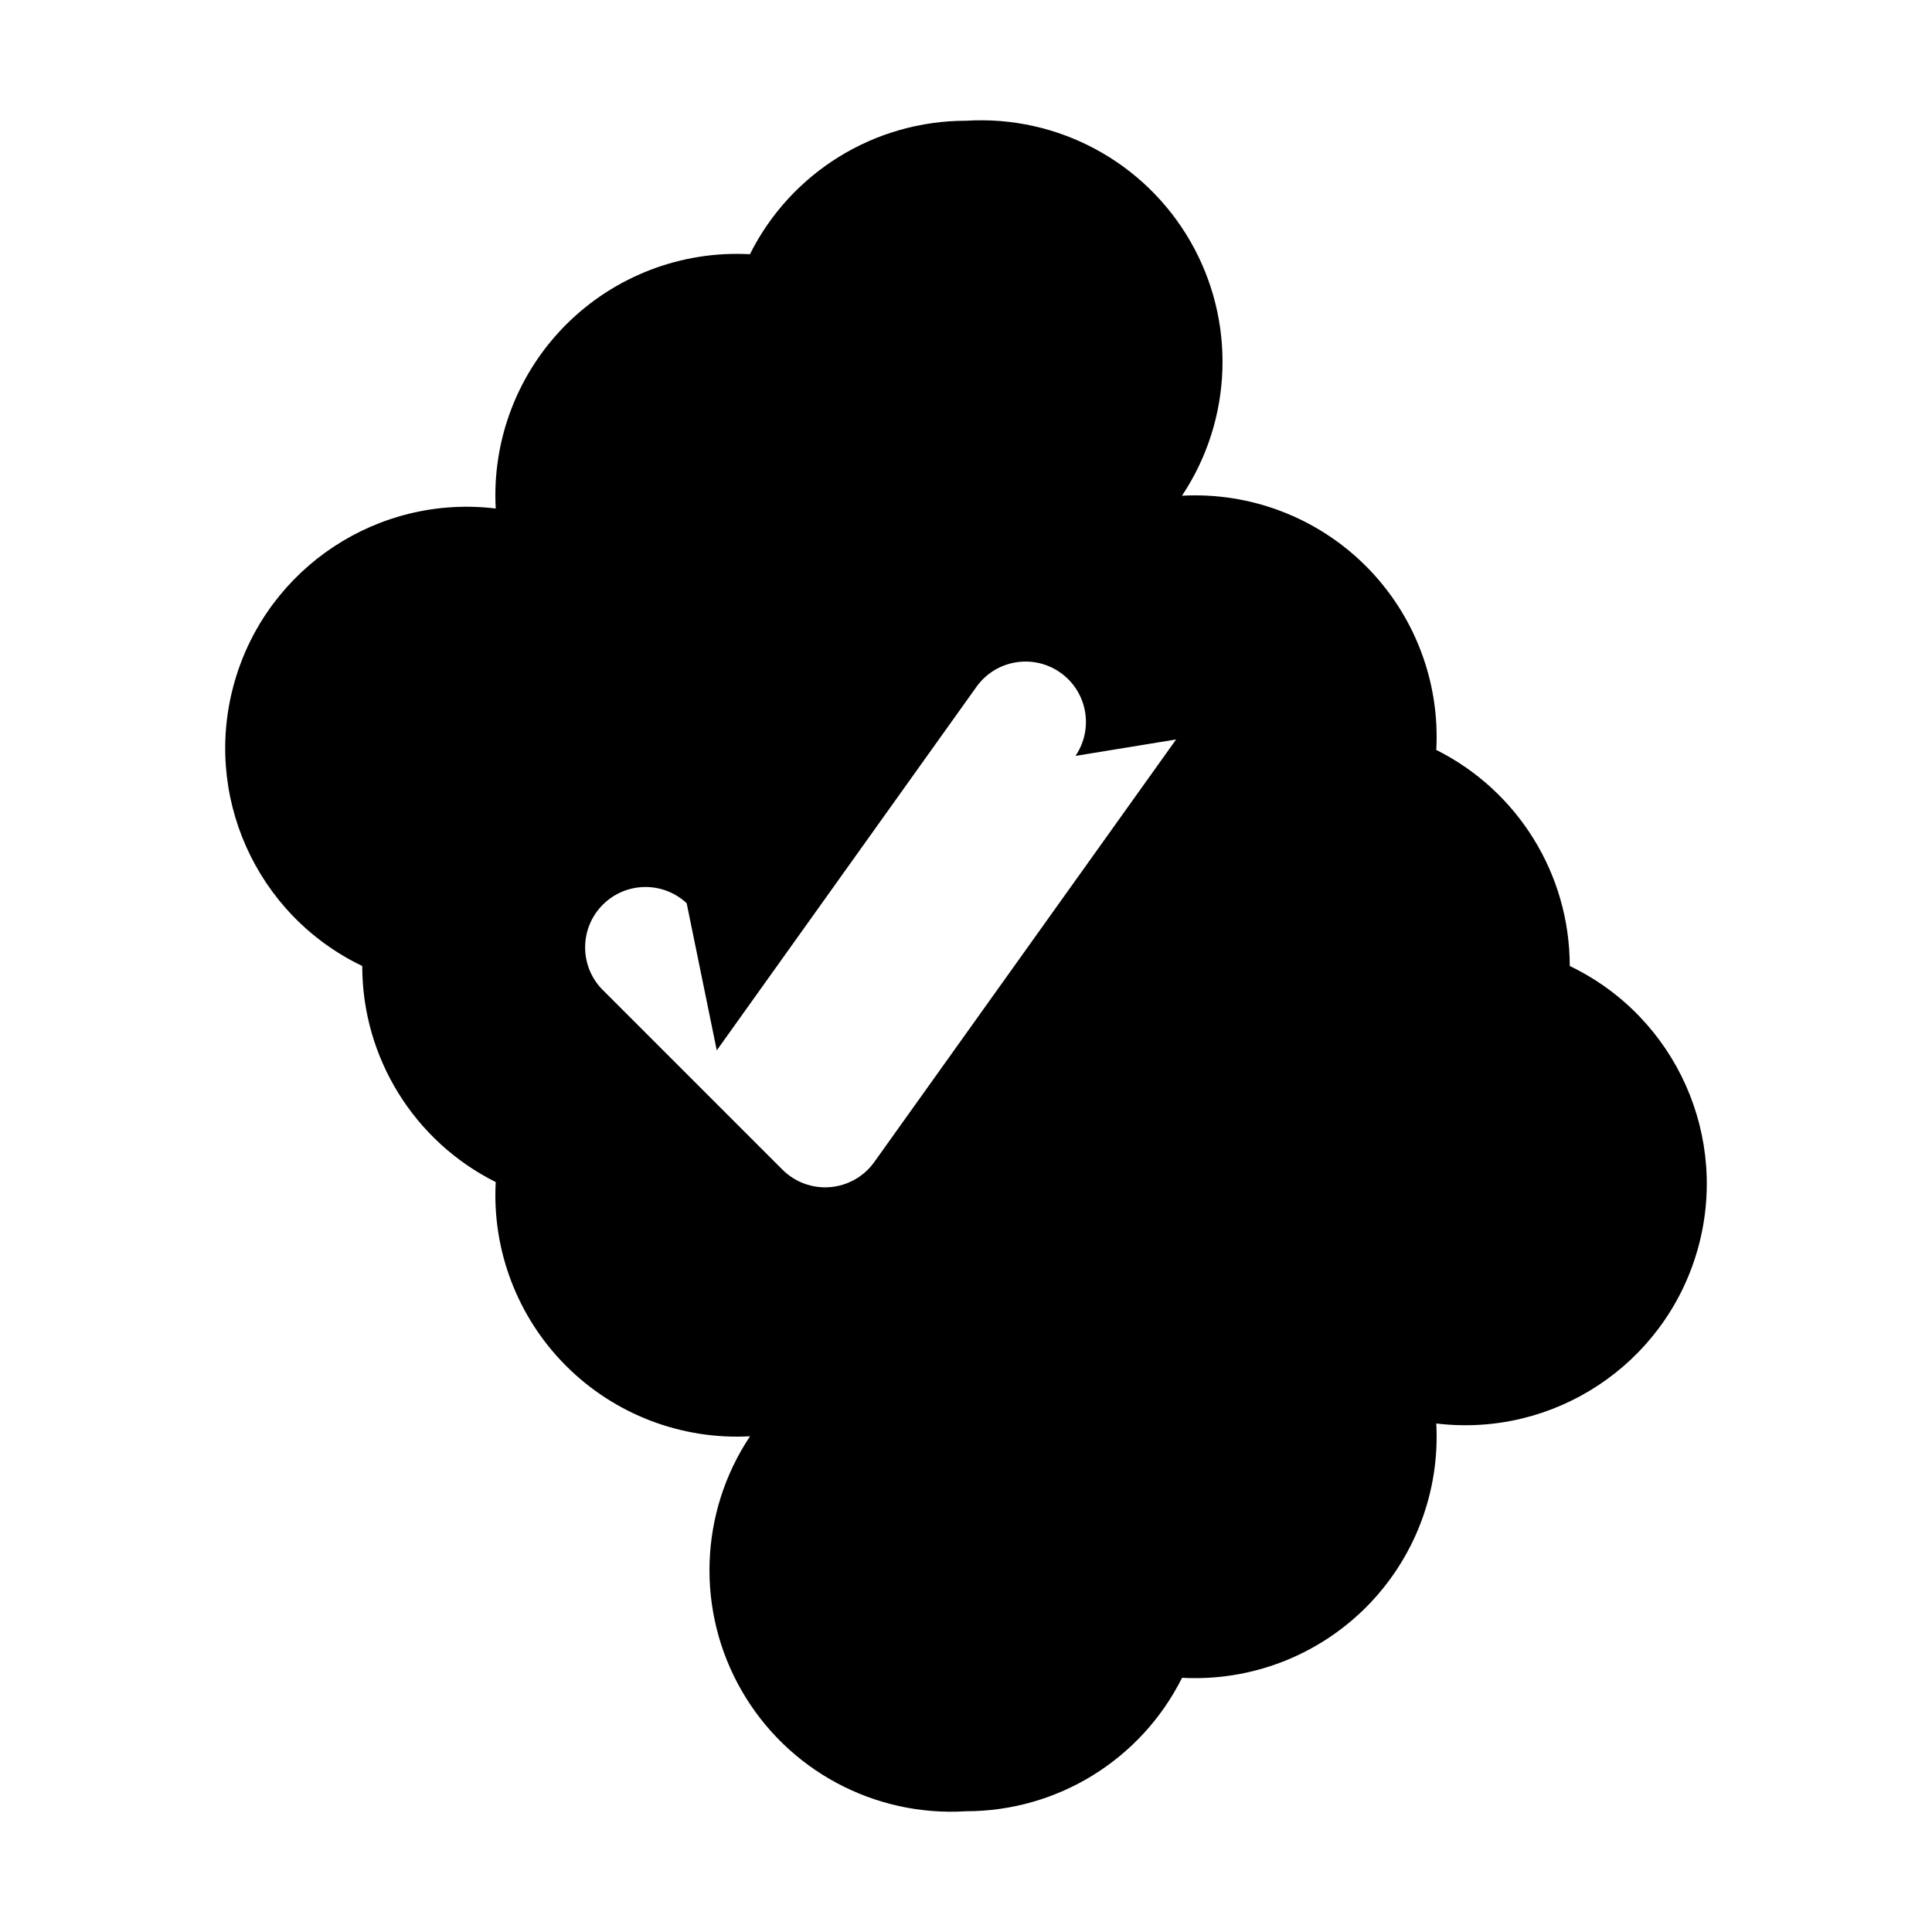
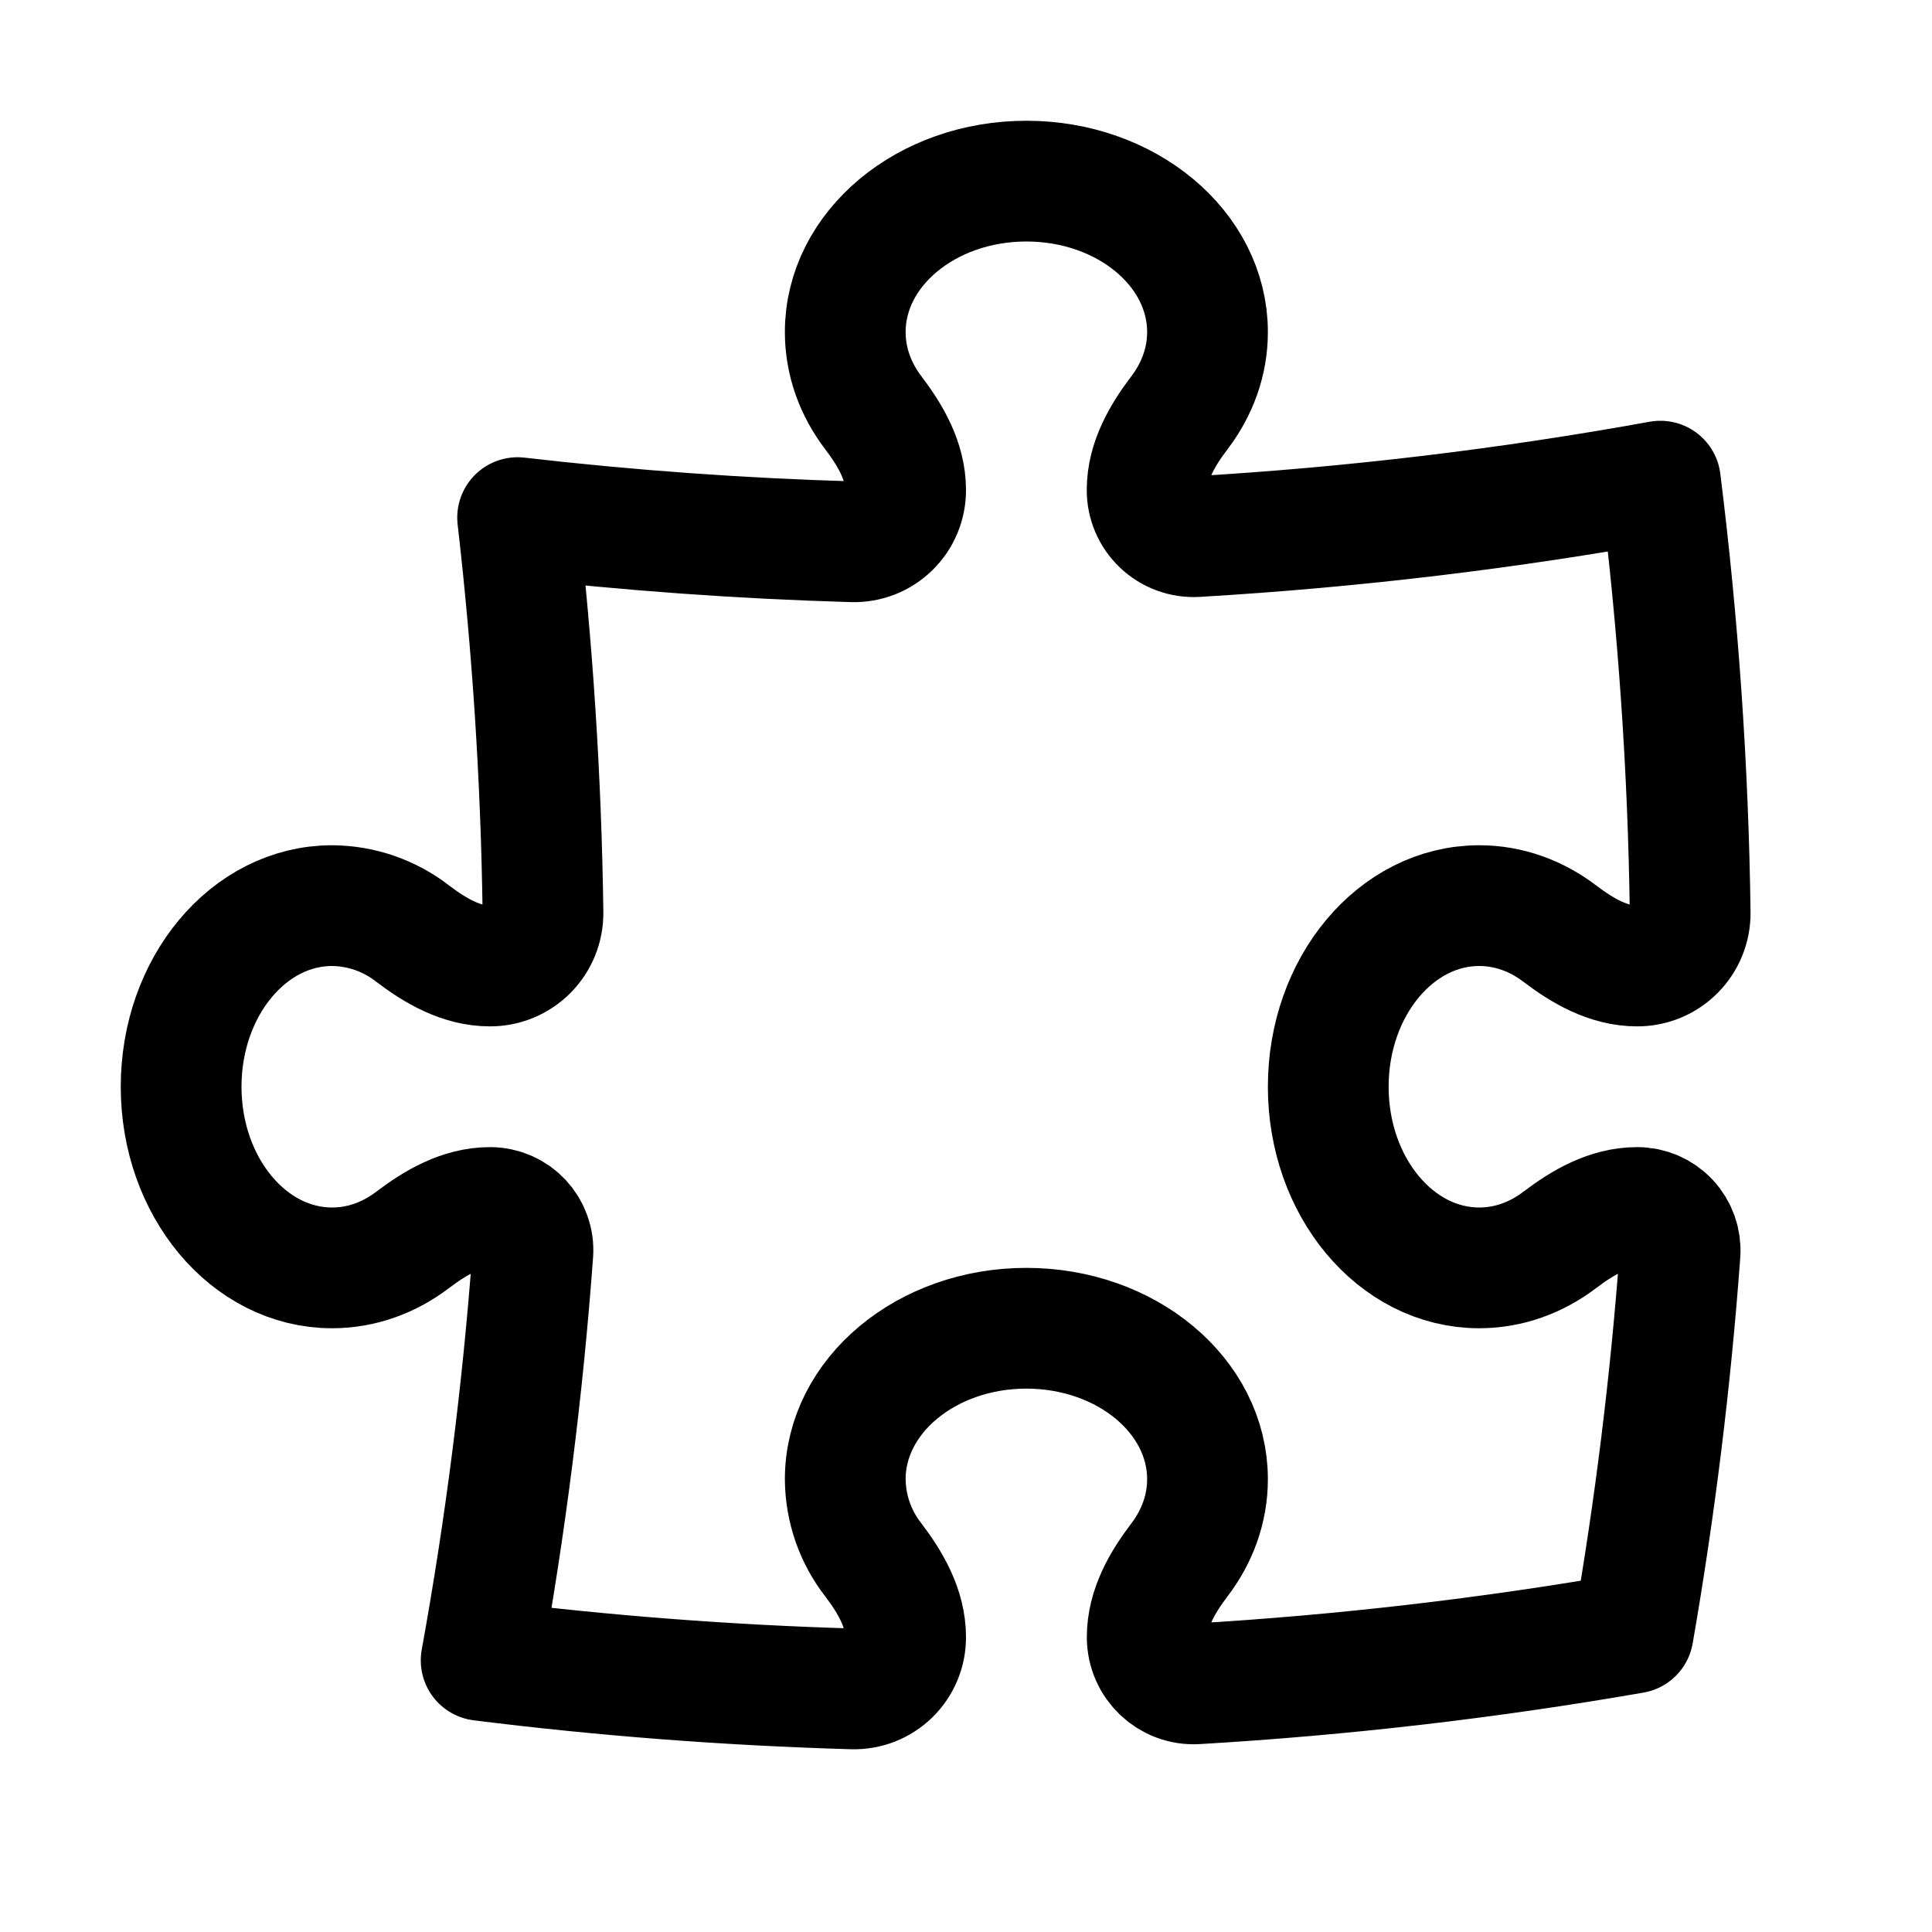
- <svg xmlns="http://www.w3.org/2000/svg" viewBox="0 0 24 24" fill="currentColor" aria-hidden="true" data-slot="icon" width="64" height="64">
-   <path fill-rule="evenodd" d="M12 1.5a3 3 0 0 0-2.684 1.658 3 3 0 0 0-3.158 3.159A3 3 0 0 0 4.5 12a3 3 0 0 0 1.658 2.684 3 3 0 0 0 3.159 3.158A3 3 0 0 0 12 22.5a3 3 0 0 0 2.684-1.658 3 3 0 0 0 3.158-3.159A3 3 0 0 0 19.5 12a3 3 0 0 0-1.658-2.684 3 3 0 0 0-3.159-3.158A3 3 0 0 0 12 1.5Zm1.36 7.89a.75.75 0 0 0-1.22-.872l-3.236 4.53L8.53 11.22a.75.75 0 0 0-1.06 1.06l2.25 2.25a.75.75 0 0 0 1.14-.094l3.75-5.25Z" clip-rule="evenodd" />
+ <svg xmlns="http://www.w3.org/2000/svg" fill="none" viewBox="0 0 24 24" stroke-width="1.5" stroke="currentColor" class="size-6">
+   <path stroke-linecap="round" stroke-linejoin="round" d="M14.25 6.087c0-.355.186-.676.401-.959.221-.29.349-.634.349-1.003 0-1.036-1.007-1.875-2.25-1.875s-2.25.84-2.25 1.875c0 .369.128.713.349 1.003.215.283.401.604.401.959v0a.64.64 0 0 1-.657.643 48.39 48.39 0 0 1-4.163-.3c.186 1.613.293 3.25.315 4.907a.656.656 0 0 1-.658.663v0c-.355 0-.676-.186-.959-.401a1.647 1.647 0 0 0-1.003-.349c-1.036 0-1.875 1.007-1.875 2.25s.84 2.25 1.875 2.25c.369 0 .713-.128 1.003-.349.283-.215.604-.401.959-.401v0c.31 0 .555.26.532.57a48.039 48.039 0 0 1-.642 5.056c1.518.19 3.058.309 4.616.354a.64.64 0 0 0 .657-.643v0c0-.355-.186-.676-.401-.959a1.647 1.647 0 0 1-.349-1.003c0-1.035 1.008-1.875 2.25-1.875 1.243 0 2.25.84 2.25 1.875 0 .369-.128.713-.349 1.003-.215.283-.4.604-.4.959v0c0 .333.277.599.61.58a48.1 48.1 0 0 0 5.427-.63 48.05 48.05 0 0 0 .582-4.717.532.532 0 0 0-.533-.57v0c-.355 0-.676.186-.959.401-.29.221-.634.349-1.003.349-1.035 0-1.875-1.007-1.875-2.25s.84-2.25 1.875-2.25c.37 0 .713.128 1.003.349.283.215.604.401.96.401v0a.656.656 0 0 0 .658-.663 48.422 48.422 0 0 0-.37-5.36c-1.886.342-3.81.574-5.766.689a.578.578 0 0 1-.61-.58v0Z" />
</svg>
